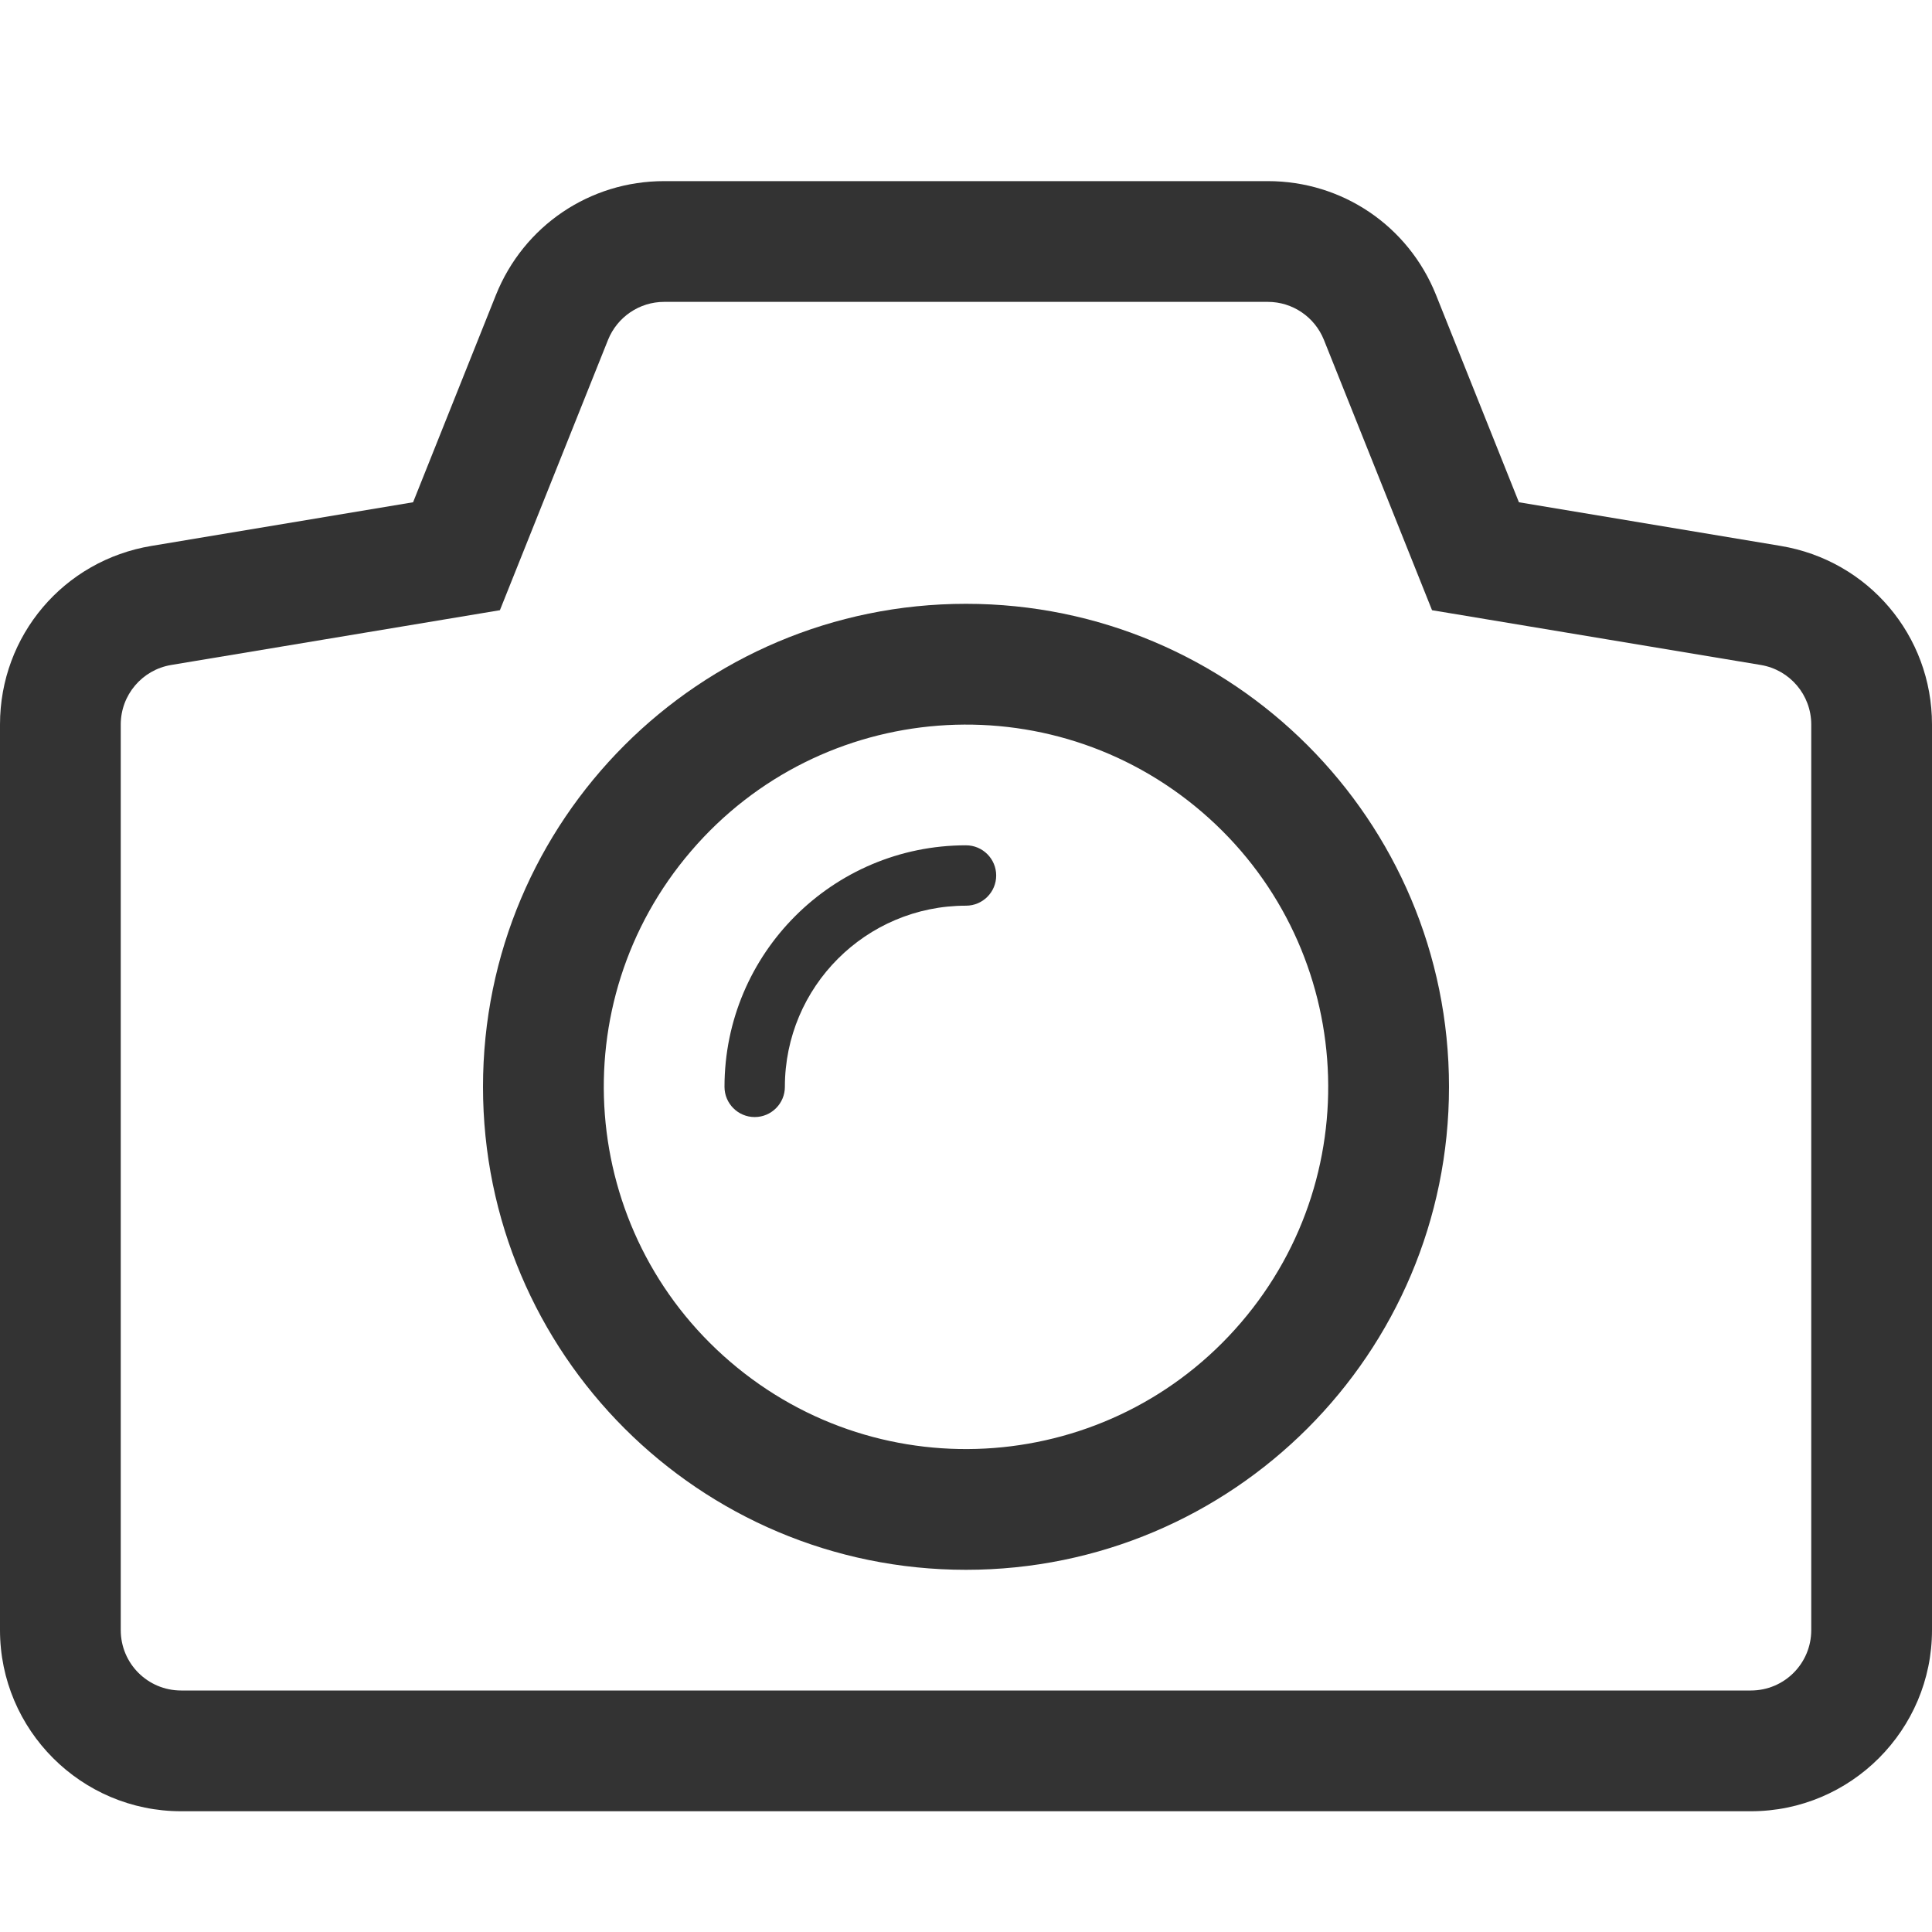
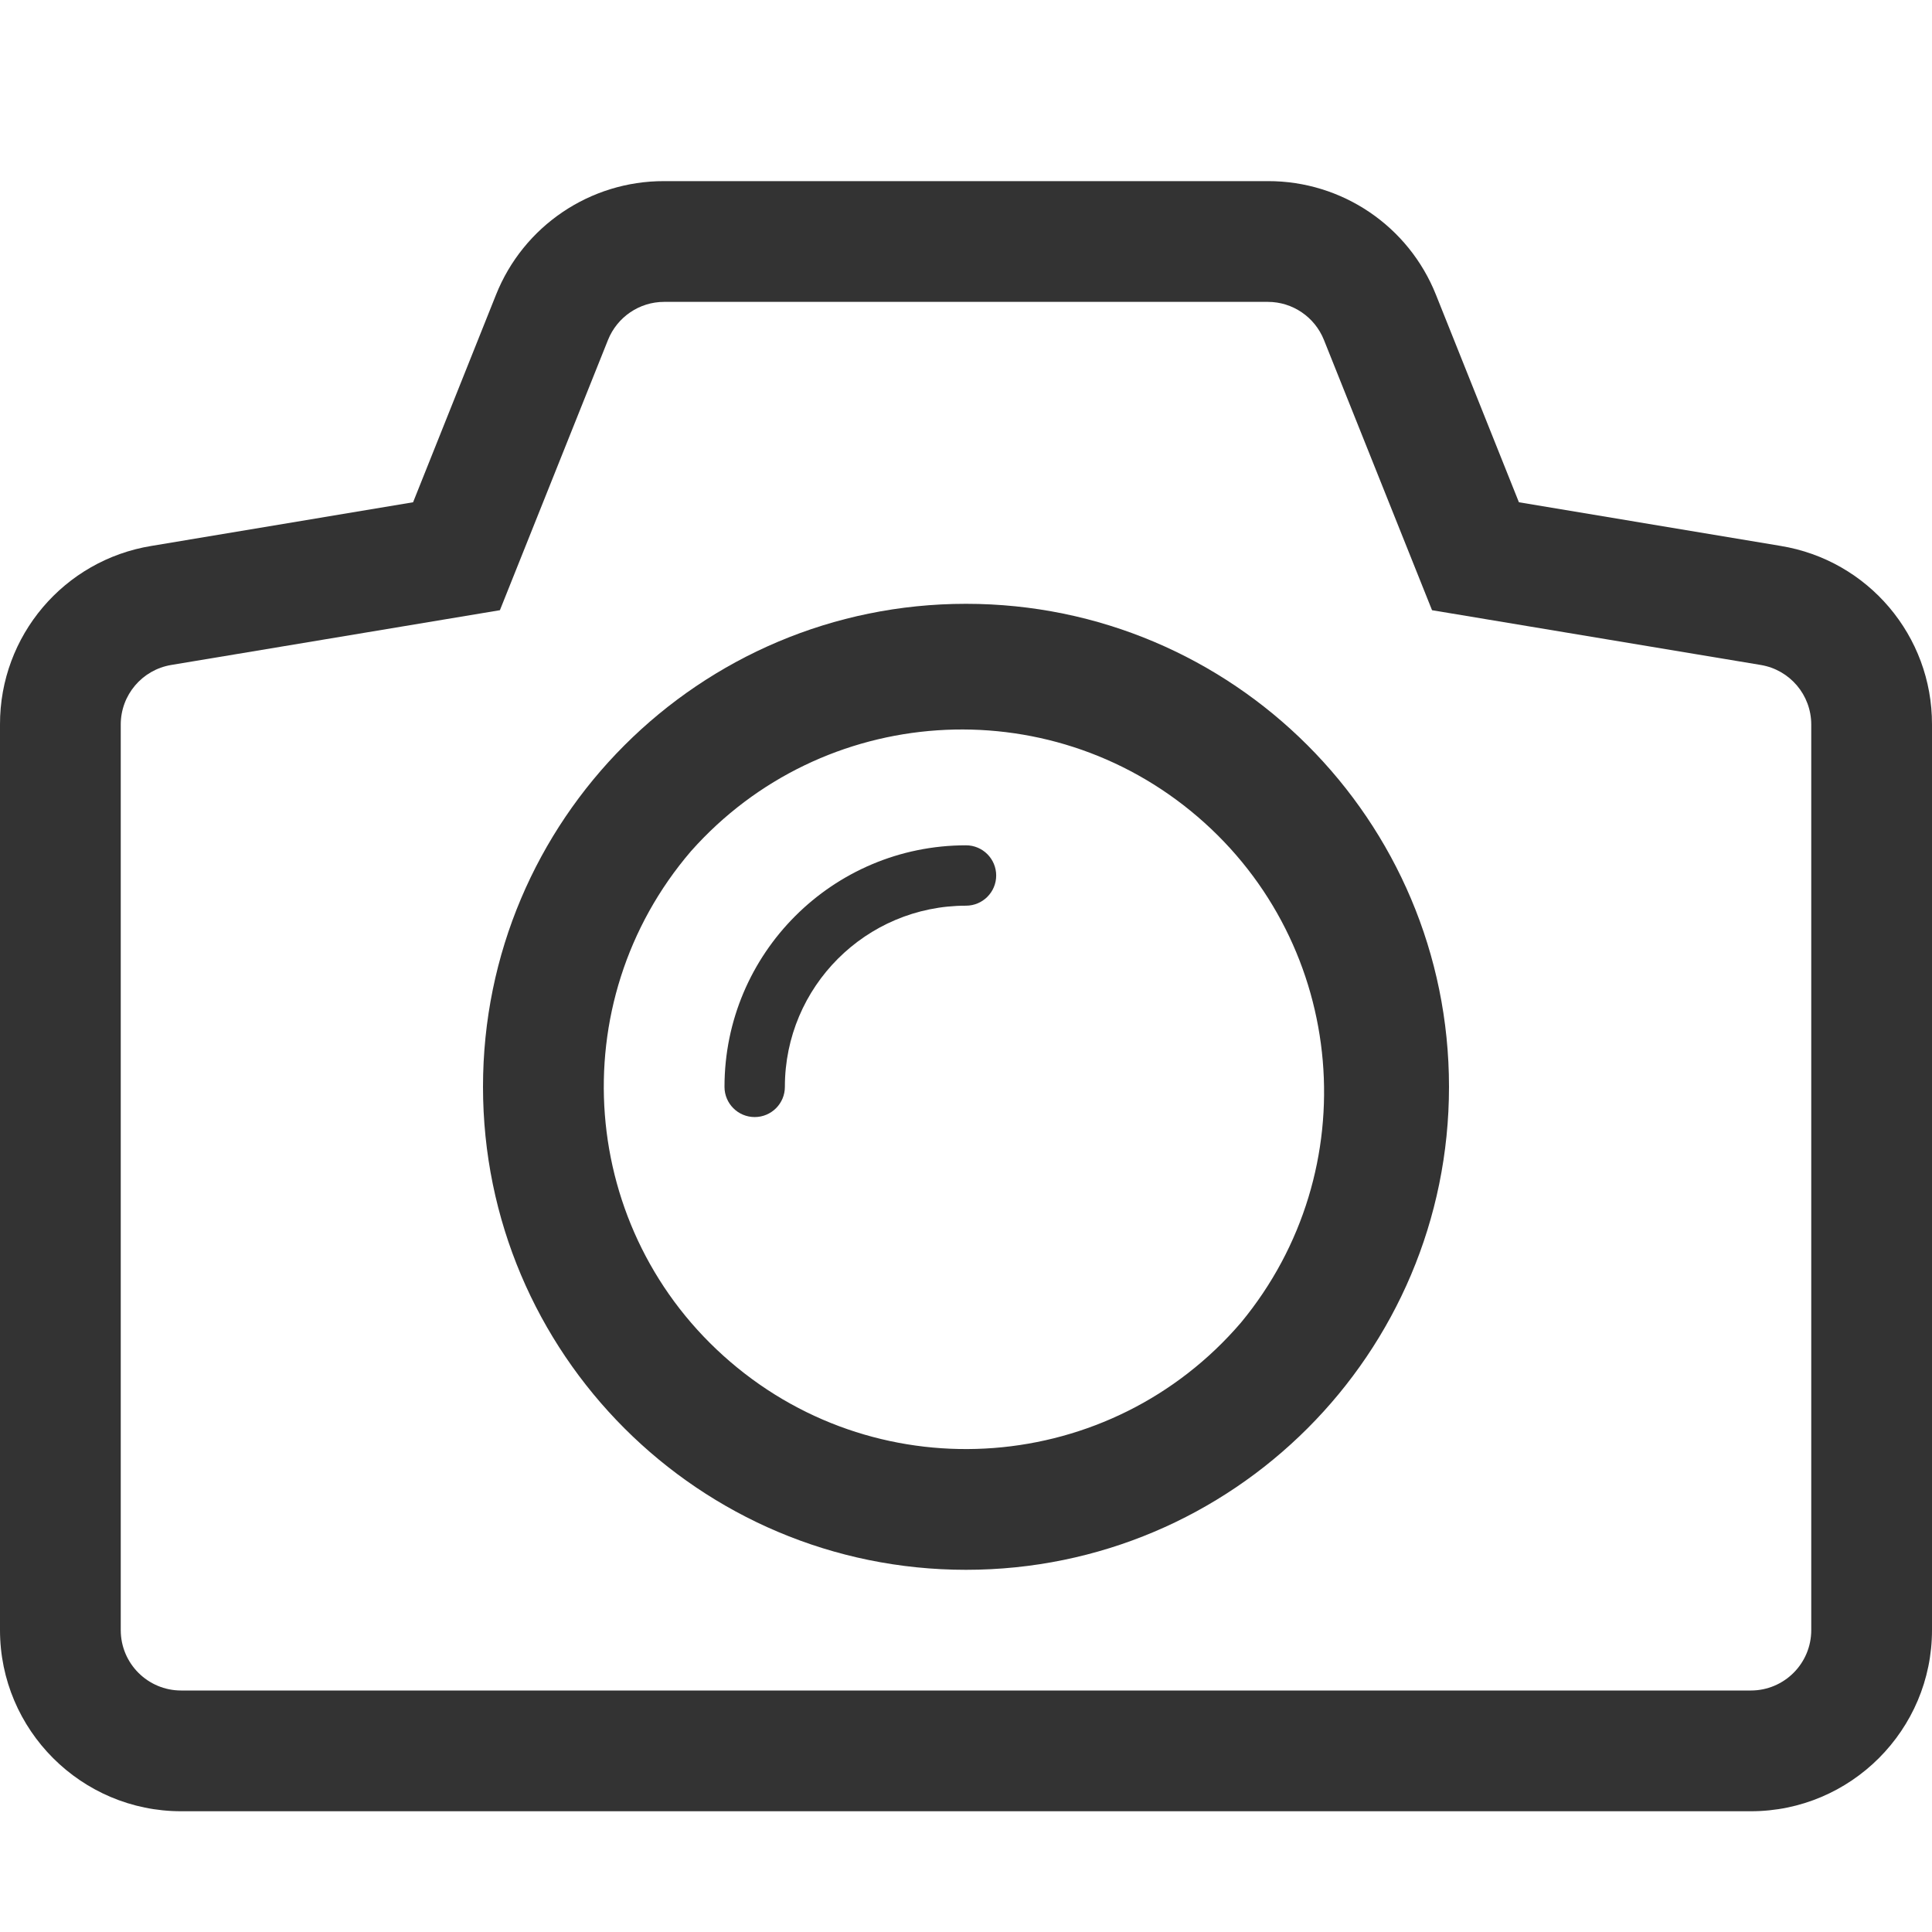
- <svg xmlns="http://www.w3.org/2000/svg" version="1.1" id="Layer_1" x="0px" y="0px" width="32px" height="32px" viewBox="0 0 32 32" enable-background="new 0 0 32 32" xml:space="preserve">
-   <g id="camera">
-     <path fill-rule="evenodd" clip-rule="evenodd" fill="#333333" d="M16,10.001c-4.419,0-8,3.581-8,8c0,4.418,3.581,8,8,8   c4.418,0,8-3.582,8-8C24,13.583,20.418,10.001,16,10.001z M20.555,21.906c-2.156,2.516-5.943,2.807-8.459,0.65   c-2.517-2.156-2.807-5.944-0.65-8.459c2.155-2.517,5.943-2.807,8.459-0.65C22.42,15.602,22.711,19.391,20.555,21.906z" />
-     <path fill-rule="evenodd" clip-rule="evenodd" fill="#333333" d="M16,14.001c-2.209,0-3.999,1.791-4,3.999v0.002   c0,0.275,0.224,0.5,0.5,0.5s0.5-0.225,0.5-0.5V18c0.001-1.656,1.343-2.999,3-2.999c0.276,0,0.5-0.224,0.5-0.5   S16.276,14.001,16,14.001z" />
-     <path fill-rule="evenodd" clip-rule="evenodd" fill="#333333" d="M29.492,9.042l-4.334-0.723l-1.373-3.434   C23.326,3.74,22.232,3,21,3H11C9.768,3,8.674,3.74,8.214,4.886L6.842,8.319L2.509,9.042C1.055,9.283,0,10.527,0,12v15   c0,1.654,1.346,3,3,3h26c1.654,0,3-1.346,3-3V12C32,10.527,30.945,9.283,29.492,9.042z M30,27c0,0.553-0.447,1-1,1H3   c-0.553,0-1-0.447-1-1V12c0-0.489,0.354-0.906,0.836-0.986l5.444-0.907l1.791-4.478C10.224,5.25,10.591,5,11,5h10   c0.408,0,0.775,0.249,0.928,0.629l1.791,4.478l5.445,0.907C29.646,11.094,30,11.511,30,12V27z" />
+ <svg xmlns="http://www.w3.org/2000/svg" height="32" viewBox="0 0 32 32" width="32">
+   <g clip-rule="evenodd" fill="#333" fill-rule="evenodd">
+     <path d="m16 10.001a8 8 0 0 0 -8 8 8 8 0 1 0 16 0 8 8 0 0 0 -8-8zm4.555 11.905a5.998 5.998 0 0 1 -8.459.65 5.997 5.997 0 0 1 -.65-8.459 6 6 0 0 1 9.109 7.809z" />
+     <path d="m16 14.001a4 4 0 0 0 -4 3.999v.002a.5.5 0 0 0 1 0v-.002a3 3 0 0 1 3-2.999.5.5 0 0 0 0-1z" />
+     <path d="m29.492 9.042-4.334-.723-1.373-3.434a2.988 2.988 0 0 0 -2.785-1.885h-10a2.99 2.99 0 0 0 -2.786 1.886l-1.372 3.433-4.333.723a2.989 2.989 0 0 0 -2.509 2.958v15c0 1.654 1.346 3 3 3h26c1.654 0 3-1.346 3-3v-15a2.989 2.989 0 0 0 -2.508-2.958zm.508 17.958a1 1 0 0 1 -1 1h-26a1 1 0 0 1 -1-1v-15a1 1 0 0 1 .836-.986l5.444-.907 1.791-4.478c.153-.379.52-.629.929-.629h10c.408 0 .775.249.928.629l1.791 4.478 5.445.907a1 1 0 0 1 .836.986z" />
  </g>
</svg>
